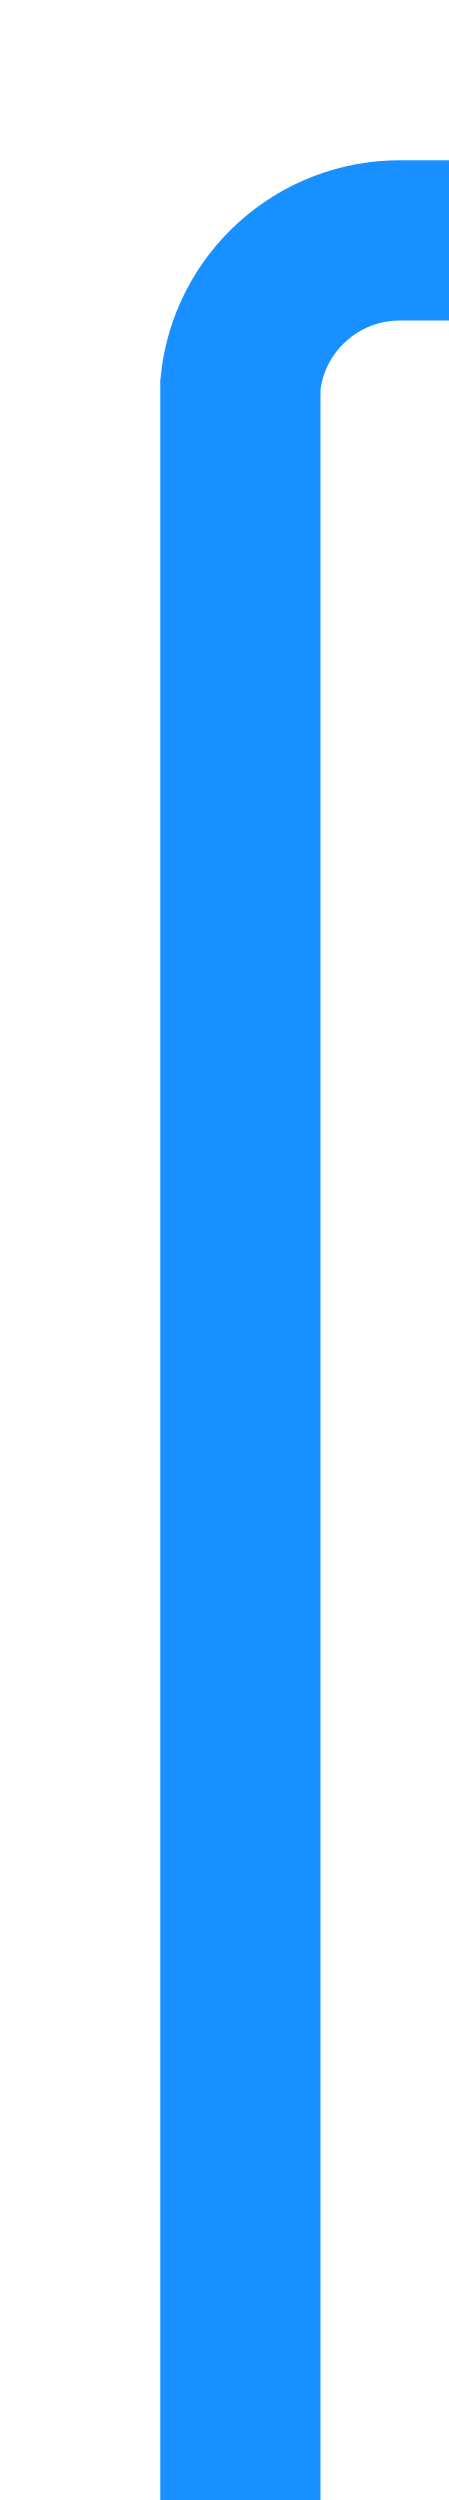
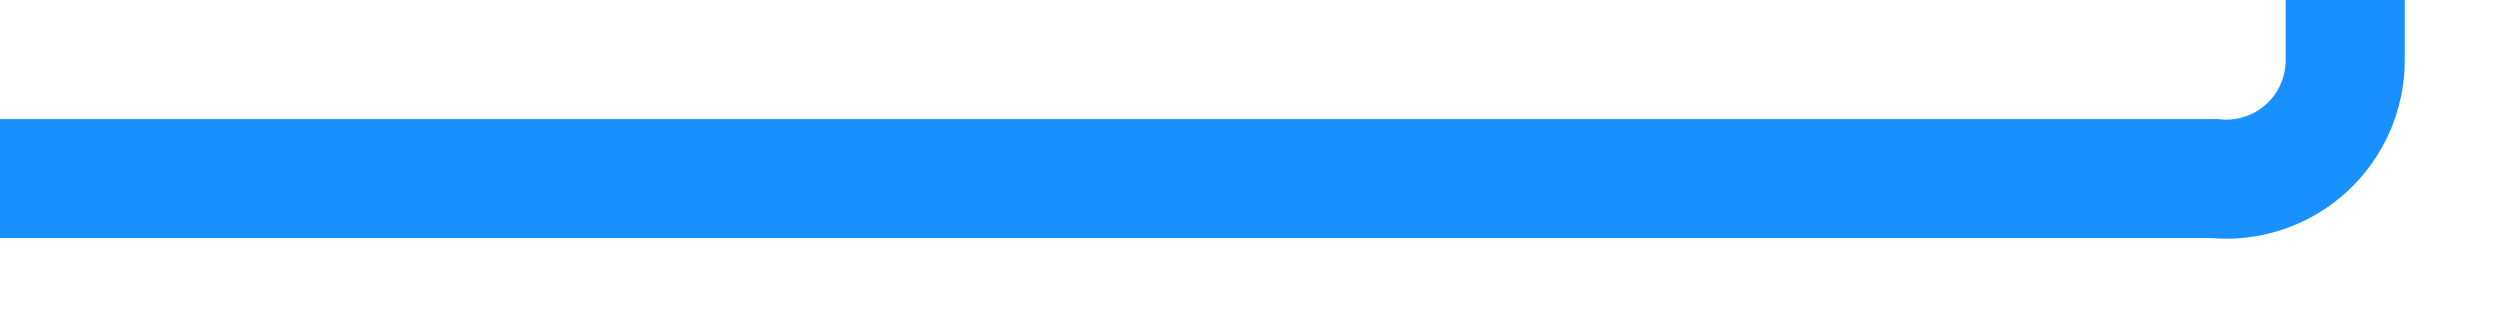
- <svg xmlns="http://www.w3.org/2000/svg" version="1.1" width="14px" height="78px" preserveAspectRatio="xMidYMin meet" viewBox="1411 247  12 78">
-   <path d="M 1417.5 325  L 1417.5 259  A 5 5 0 0 1 1422.5 254.5 L 1626 254.5  " stroke-width="5" stroke="#1890ff" fill="none" />
-   <path d="M 1623 266  L 1635 254.5  L 1623 243  L 1623 266  Z " fill-rule="nonzero" fill="#1890ff" stroke="none" />
+ <svg xmlns="http://www.w3.org/2000/svg" version="1.1" width="105px" height="14px" preserveAspectRatio="xMinYMid meet" viewBox="2863 941  105 12">
+   <path d="M 2863 947.5  L 2956 947.5  A 5 5 0 0 0 2961.5 942.5 L 2961.5 901  A 5 5 0 0 1 2966.5 896.5 L 3051 896.5  " stroke-width="5" stroke="#1890ff" fill="none" />
+   <path d="M 3048 908  L 3060 896.5  L 3048 885  L 3048 908  Z " fill-rule="nonzero" fill="#1890ff" stroke="none" />
</svg>
